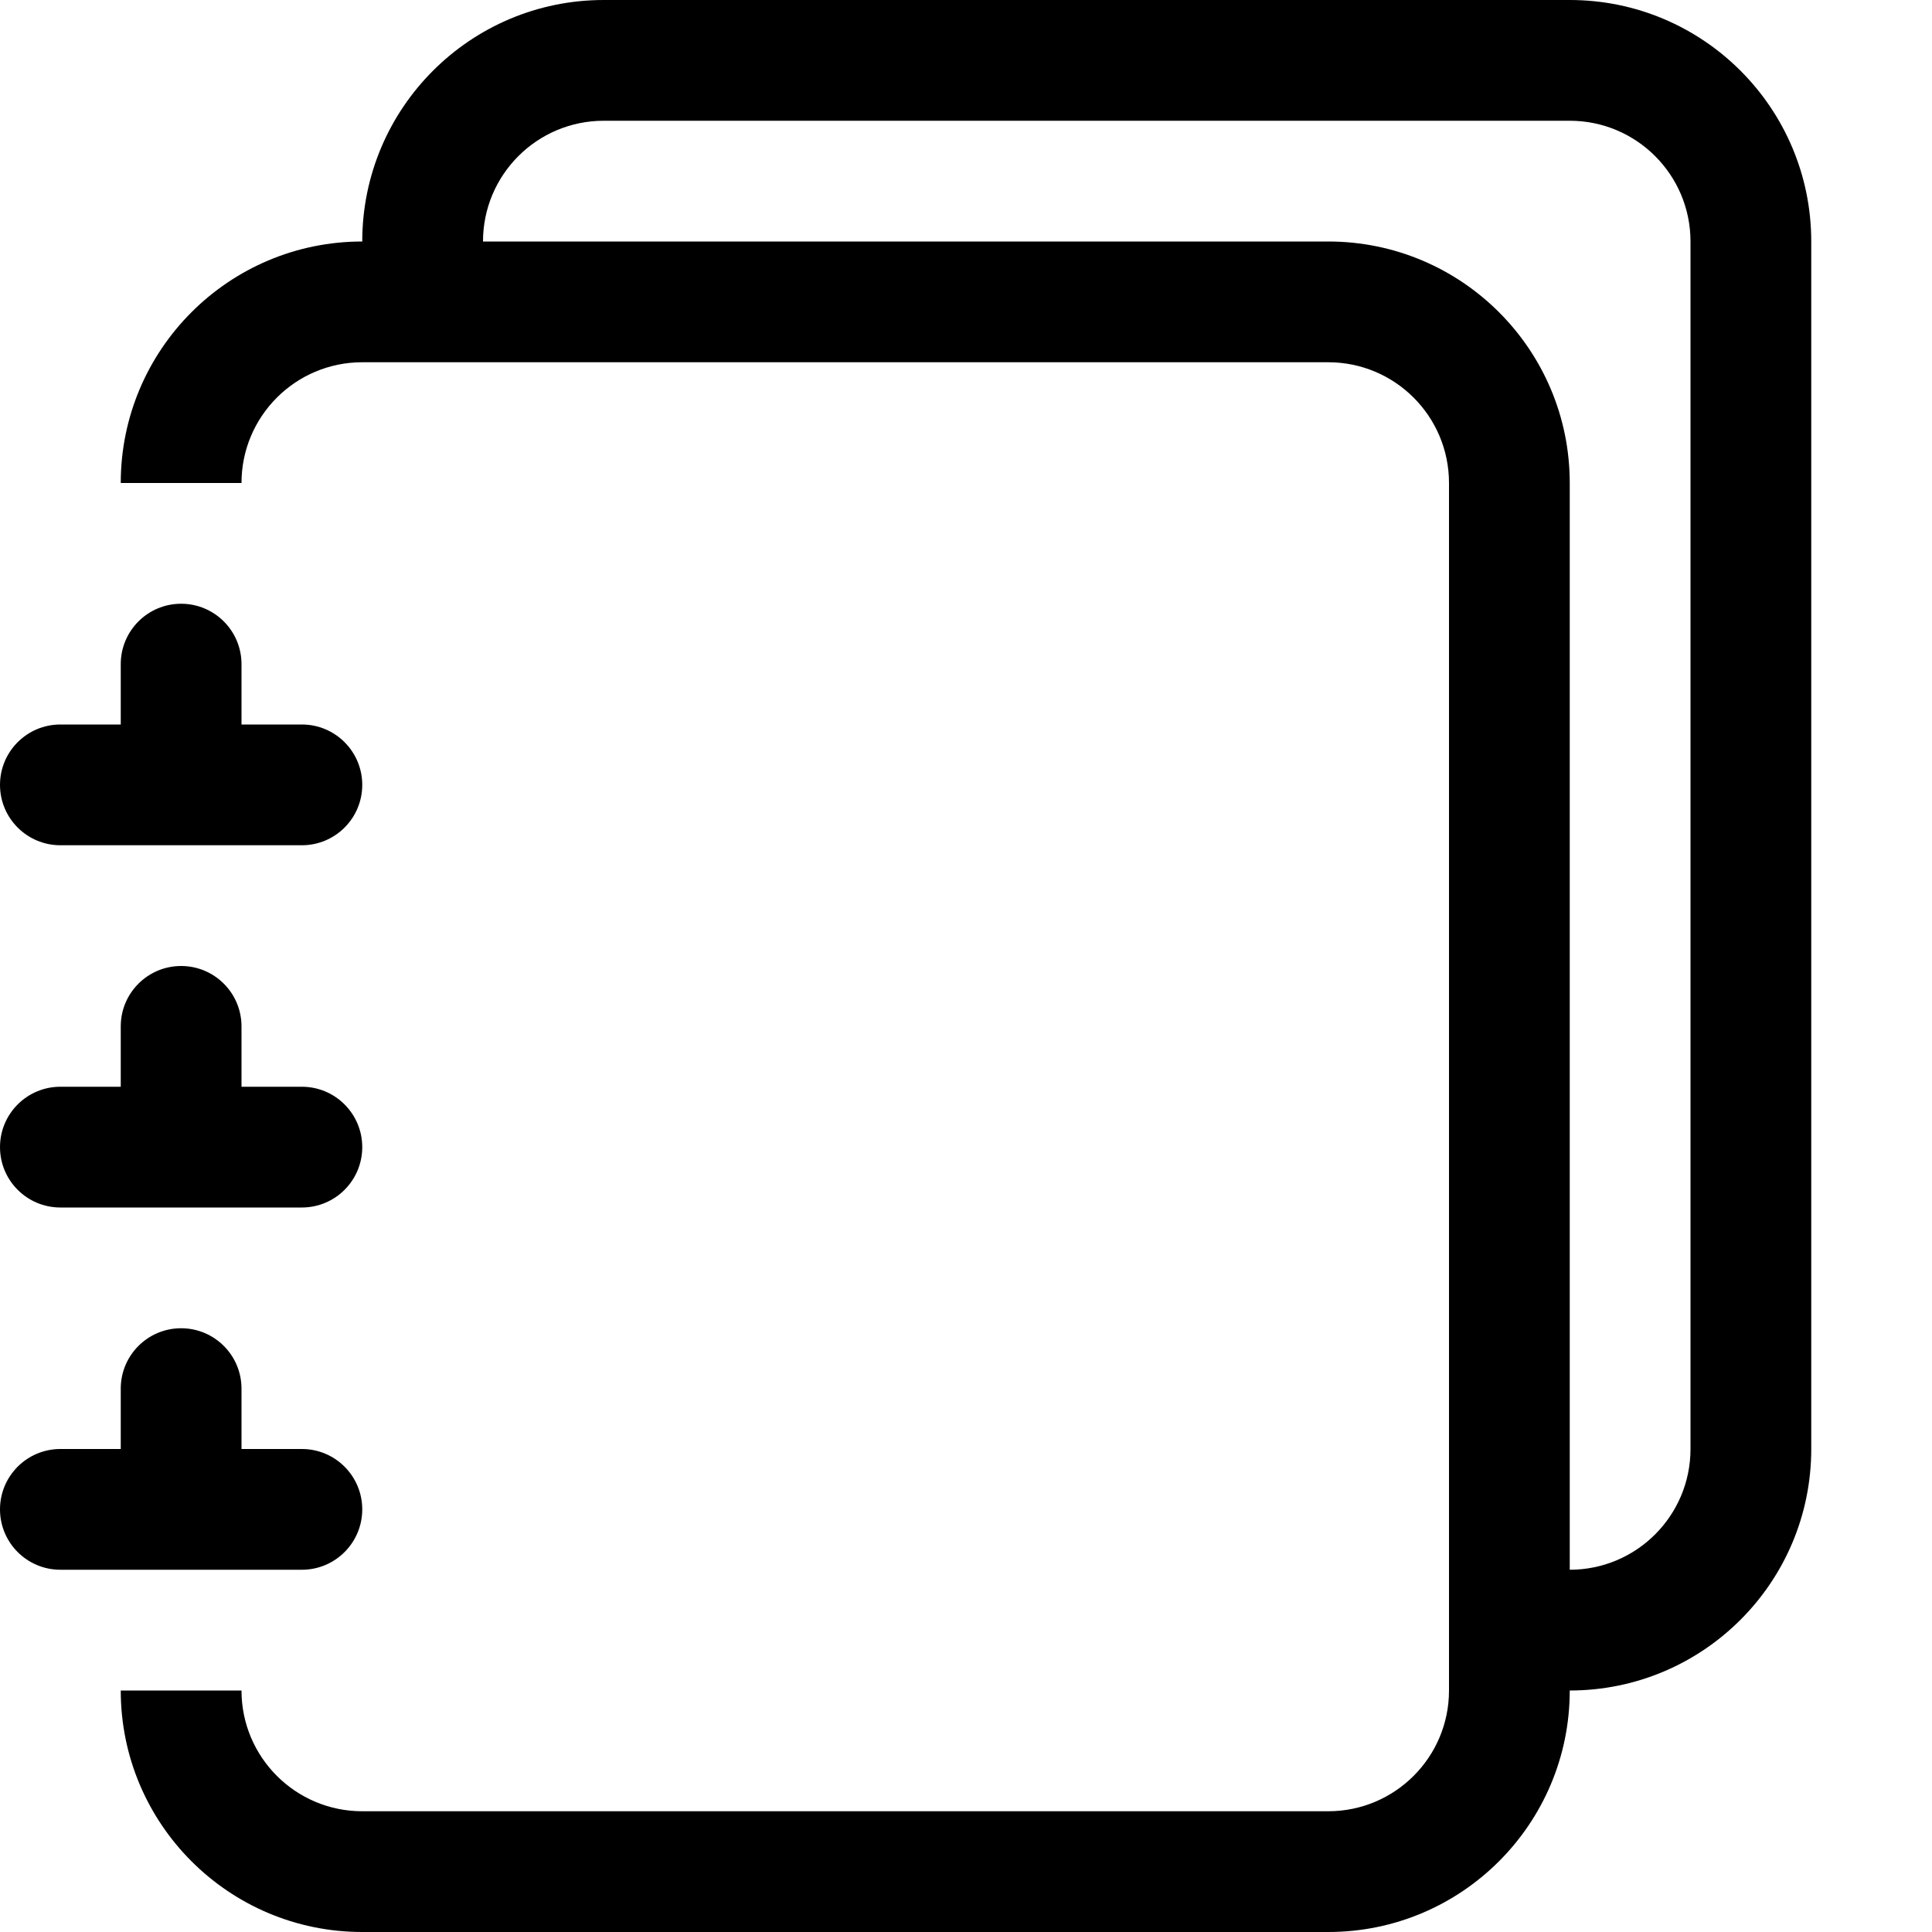
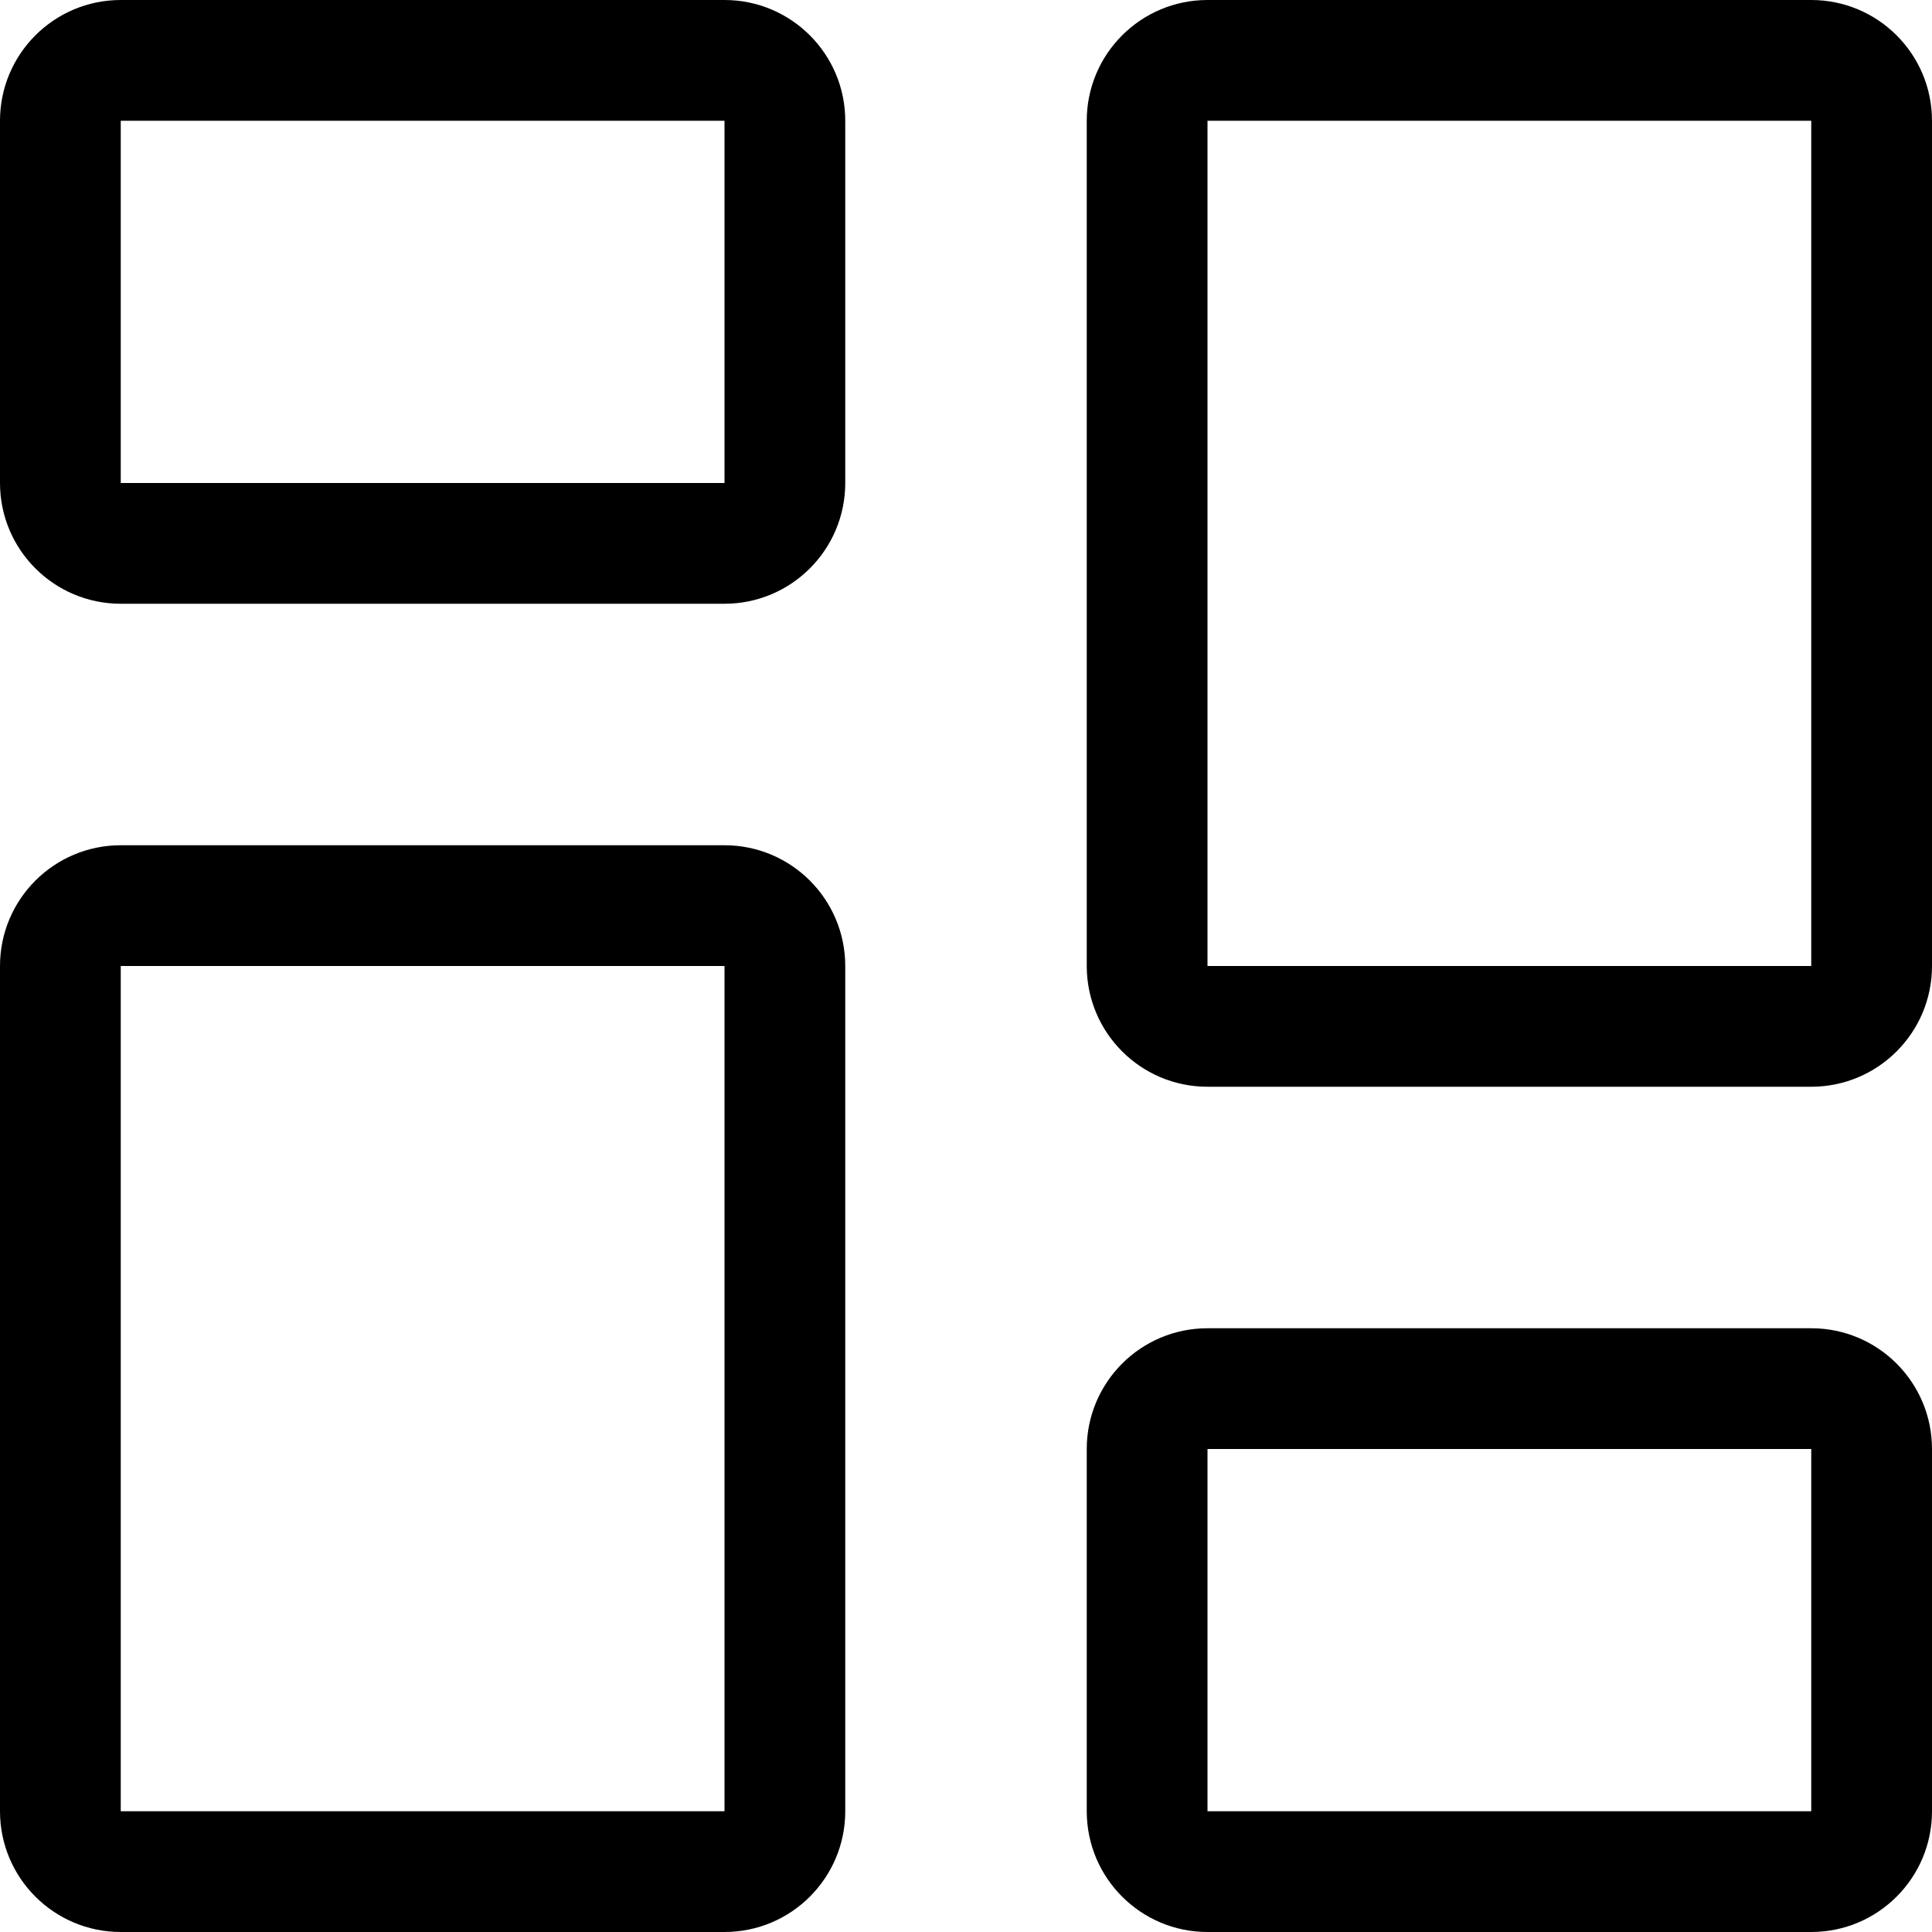
- <svg xmlns="http://www.w3.org/2000/svg" width="16" height="16" fill="currentColor" class="bi bi-journals" viewBox="0 0 16 16">
-   <path d="M5 0h8a2 2 0 0 1 2 2v10a2 2 0 0 1-2 2 2 2 0 0 1-2 2H3a2 2 0 0 1-2-2h1a1 1 0 0 0 1 1h8a1 1 0 0 0 1-1V4a1 1 0 0 0-1-1H3a1 1 0 0 0-1 1H1a2 2 0 0 1 2-2h8a2 2 0 0 1 2 2v9a1 1 0 0 0 1-1V2a1 1 0 0 0-1-1H5a1 1 0 0 0-1 1H3a2 2 0 0 1 2-2" />
-   <path d="M1 6v-.5a.5.5 0 0 1 1 0V6h.5a.5.5 0 0 1 0 1h-2a.5.5 0 0 1 0-1zm0 3v-.5a.5.5 0 0 1 1 0V9h.5a.5.5 0 0 1 0 1h-2a.5.5 0 0 1 0-1zm0 2.5v.5H.5a.5.5 0 0 0 0 1h2a.5.5 0 0 0 0-1H2v-.5a.5.5 0 0 0-1 0" />
+ <svg xmlns="http://www.w3.org/2000/svg" width="16" height="16" fill="currentColor" class="bi bi-columns-gap" viewBox="0 0 16 16">
+   <path d="M6 1v3H1V1zM1 0a1 1 0 0 0-1 1v3a1 1 0 0 0 1 1h5a1 1 0 0 0 1-1V1a1 1 0 0 0-1-1zm14 12v3h-5v-3zm-5-1a1 1 0 0 0-1 1v3a1 1 0 0 0 1 1h5a1 1 0 0 0 1-1v-3a1 1 0 0 0-1-1zM6 8v7H1V8zM1 7a1 1 0 0 0-1 1v7a1 1 0 0 0 1 1h5a1 1 0 0 0 1-1V8a1 1 0 0 0-1-1zm14-6v7h-5V1zm-5-1a1 1 0 0 0-1 1v7a1 1 0 0 0 1 1h5a1 1 0 0 0 1-1V1a1 1 0 0 0-1-1z" />
</svg>
